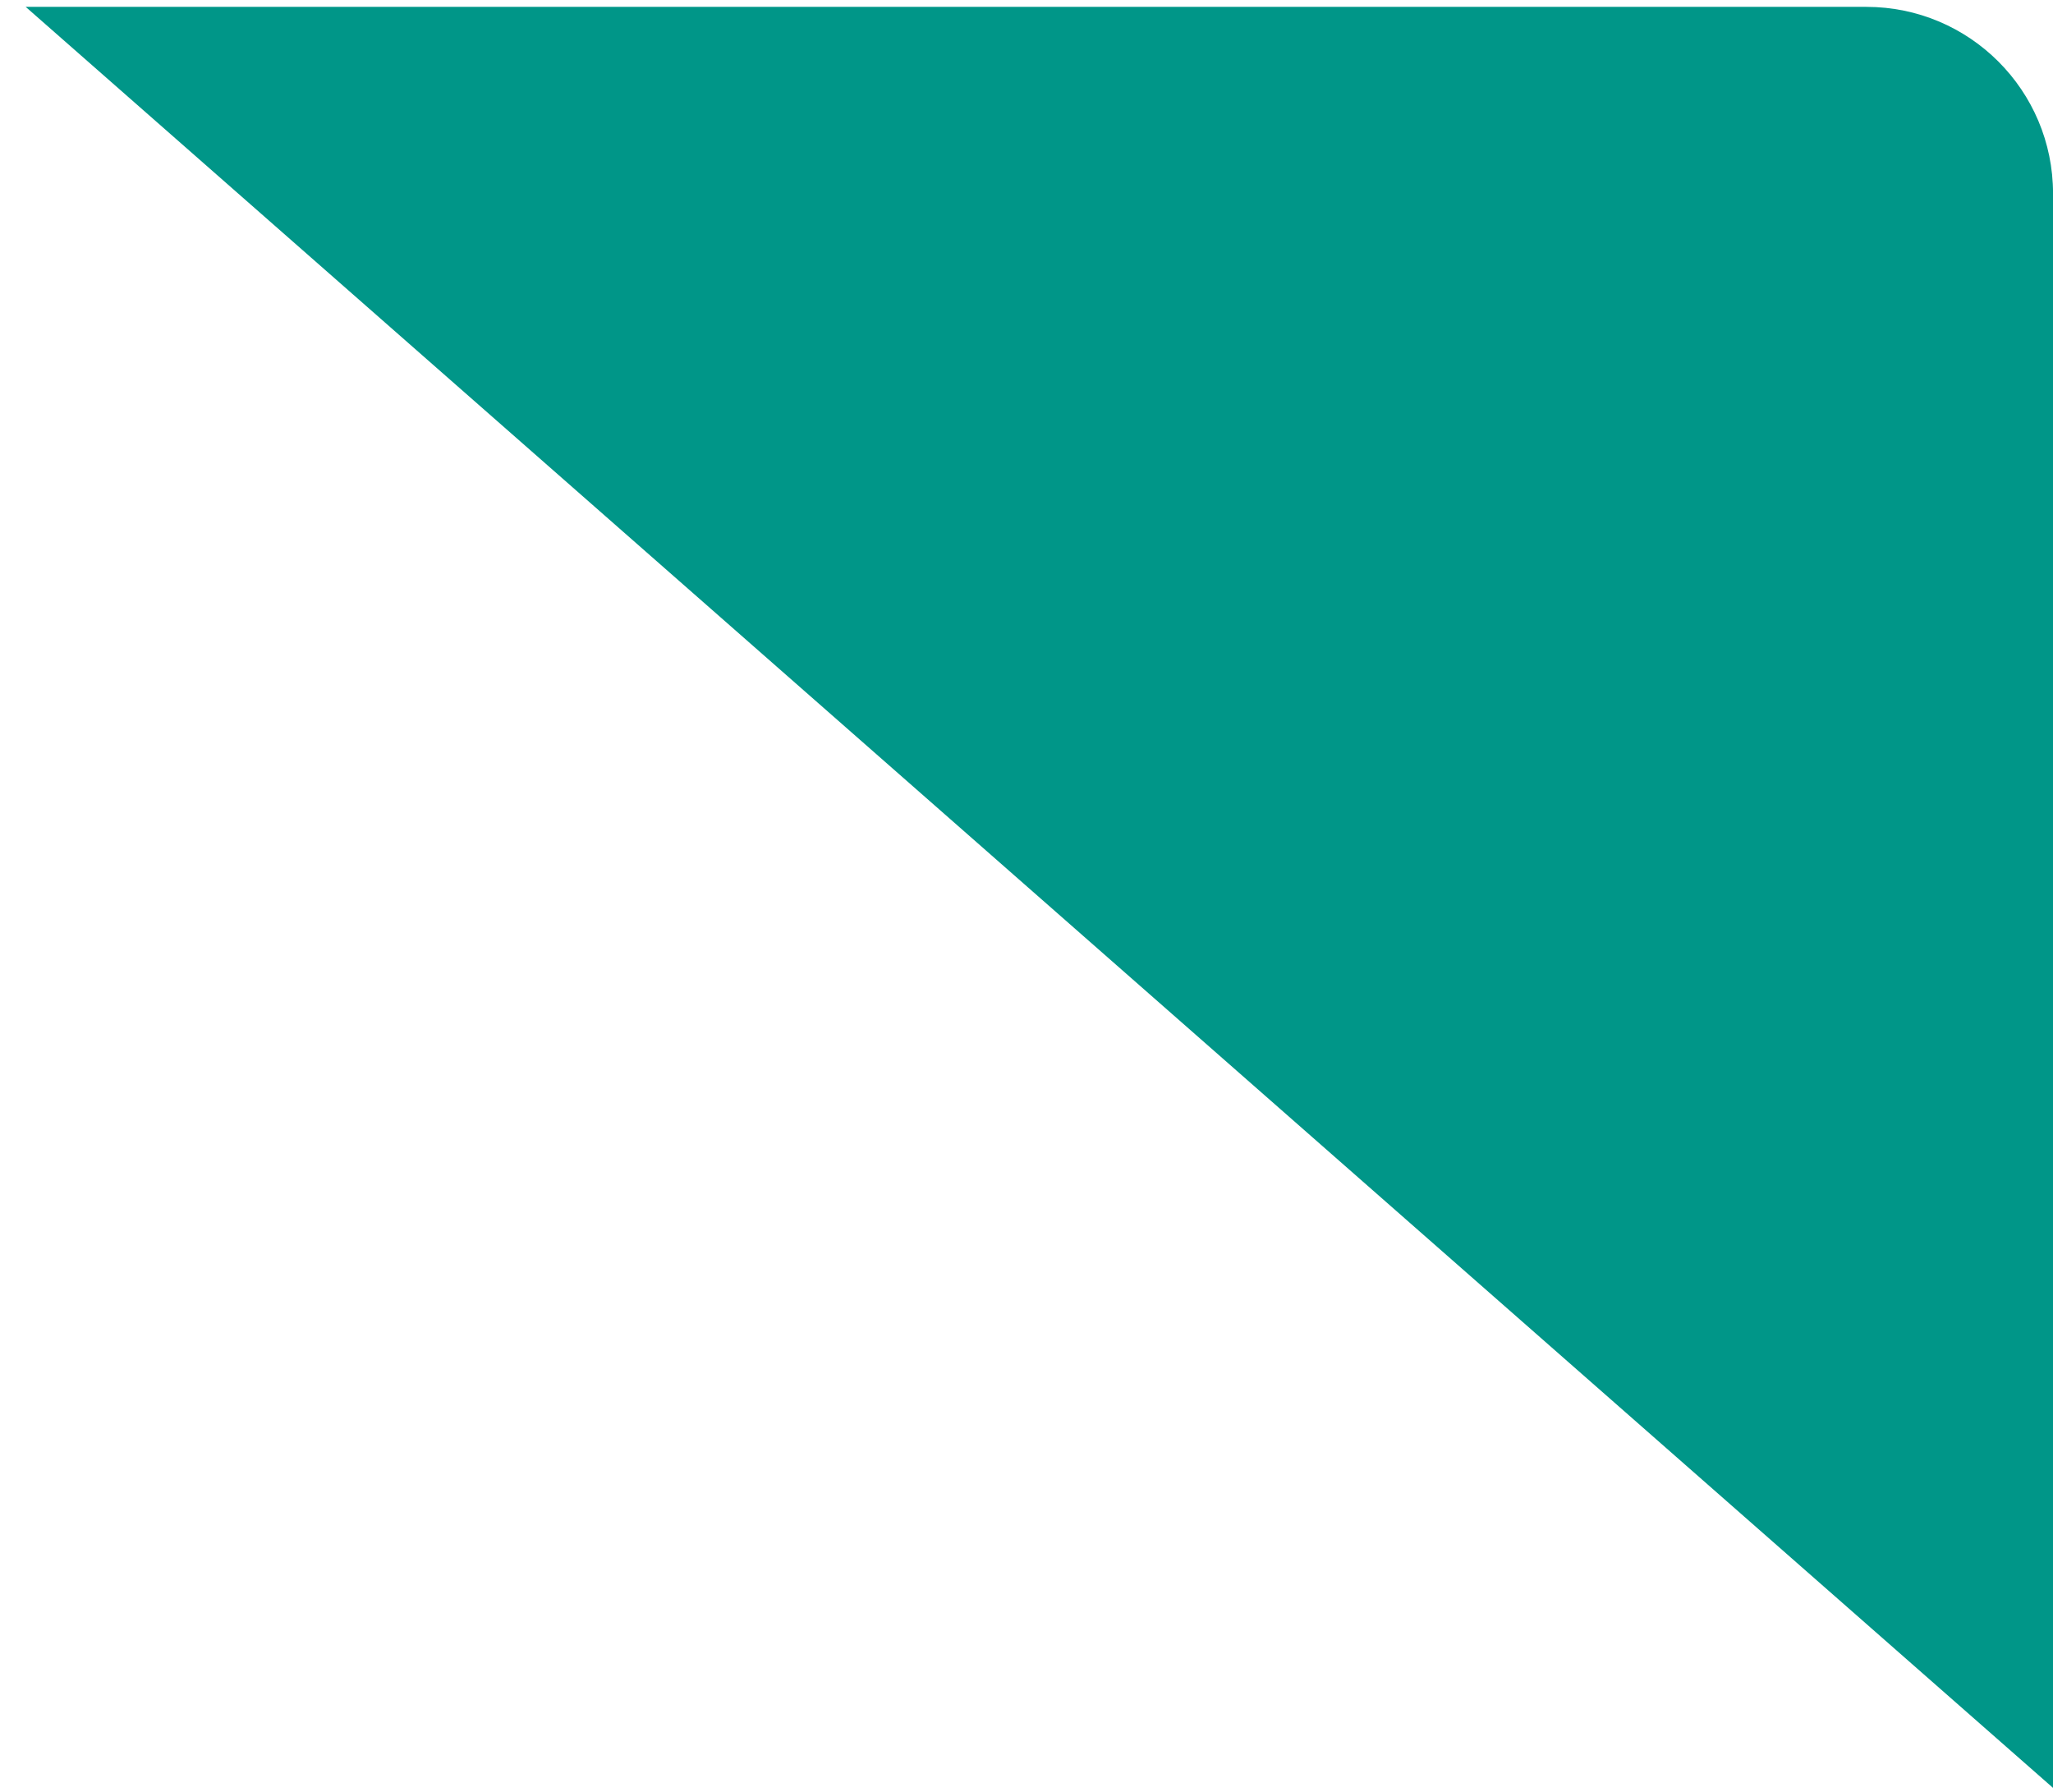
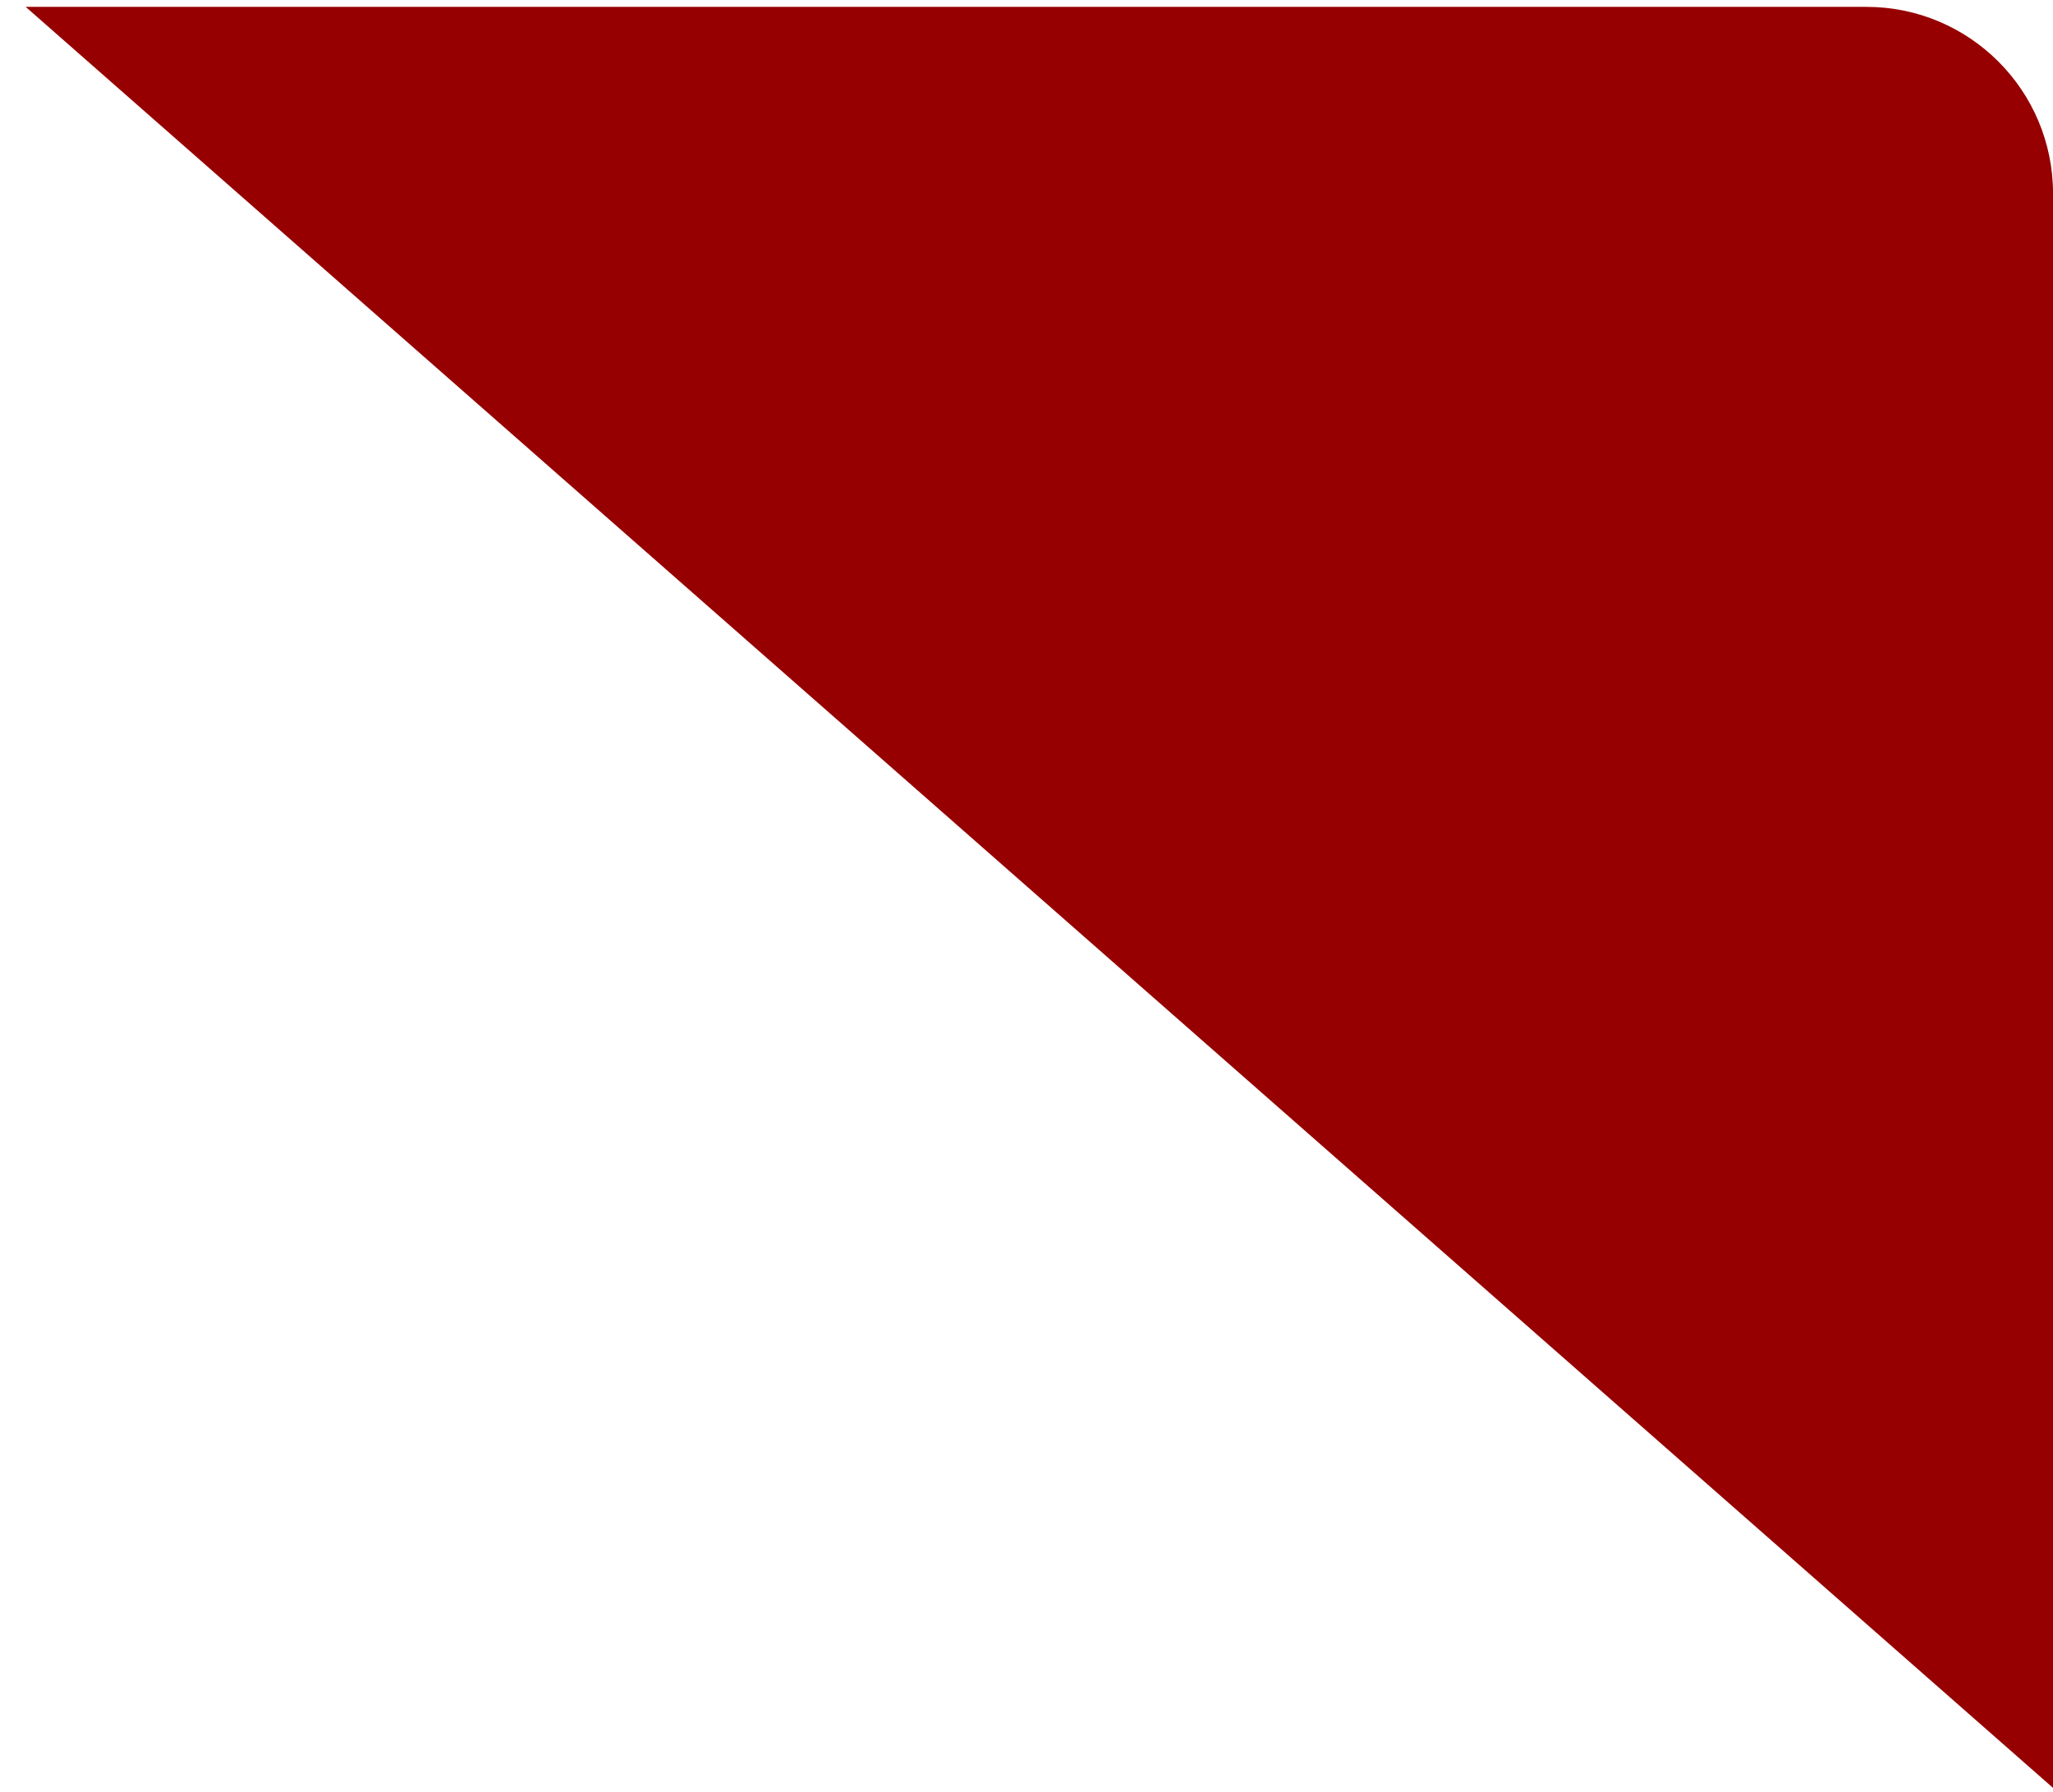
<svg xmlns="http://www.w3.org/2000/svg" width="55" height="48" fill="none">
  <g>
-     <path id="svg_1" fill="#009688" d="m0.688,0.184l49.313,0c2.761,0 5,2.239 5,5l0,42.71l-54.313,-47.71z" />
+     <path id="svg_1" fill="#960000" d="m0.688,0.184l49.313,0c2.761,0 5,2.239 5,5l0,42.71l-54.313,-47.71z" />
  </g>
</svg>
